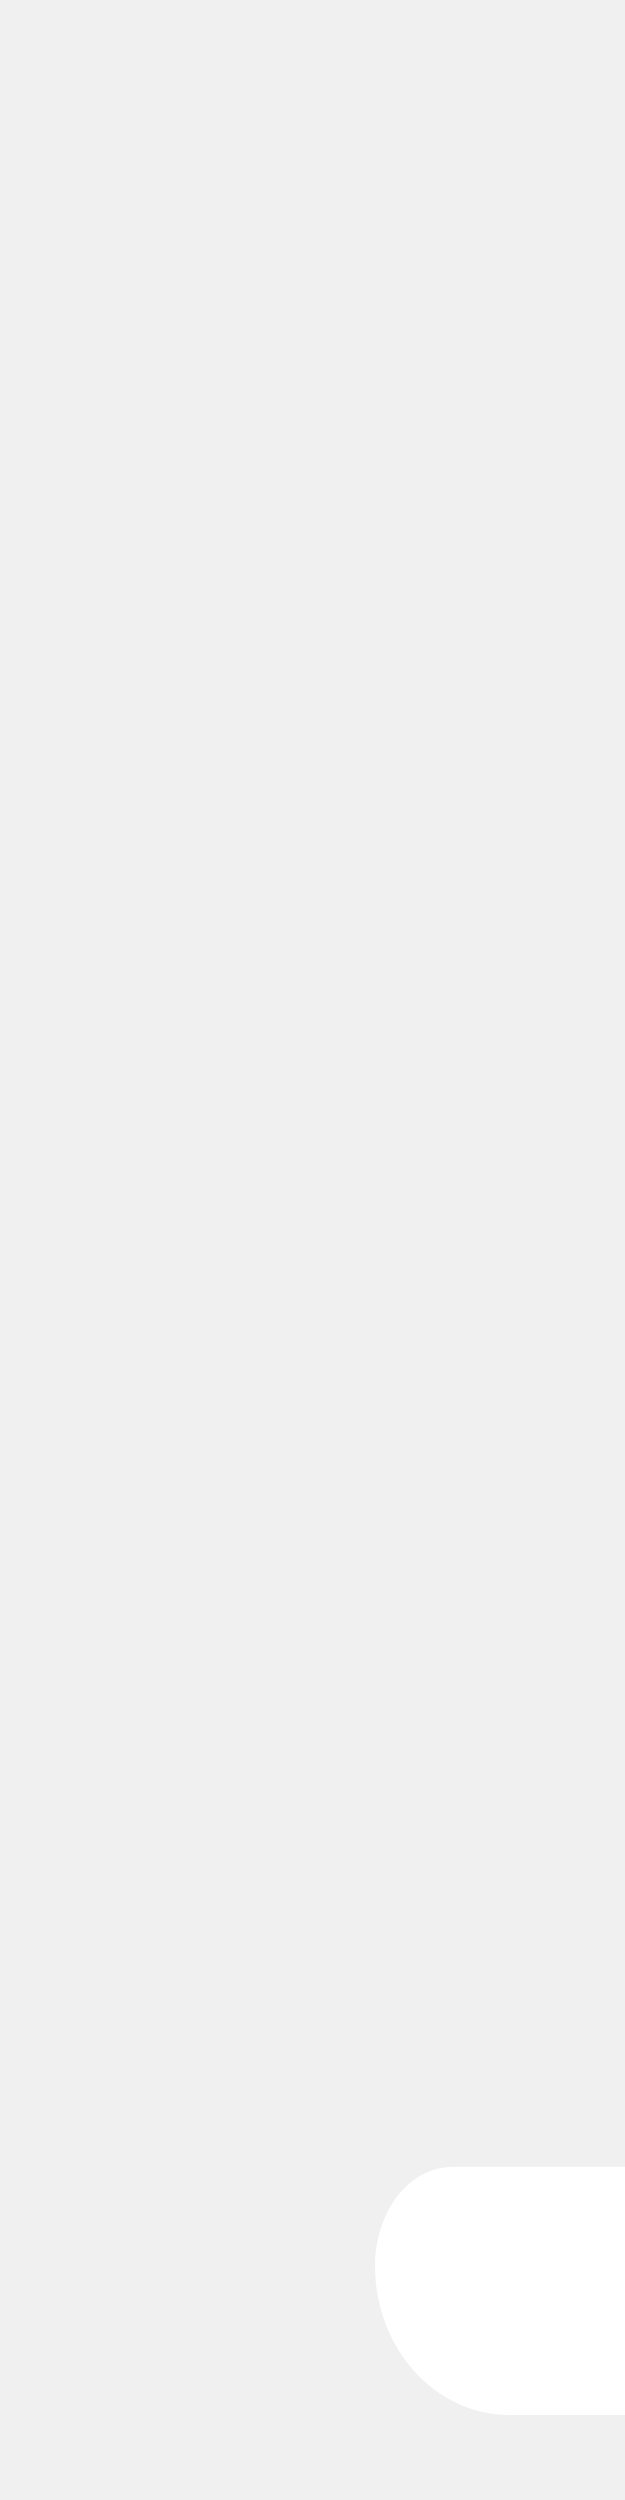
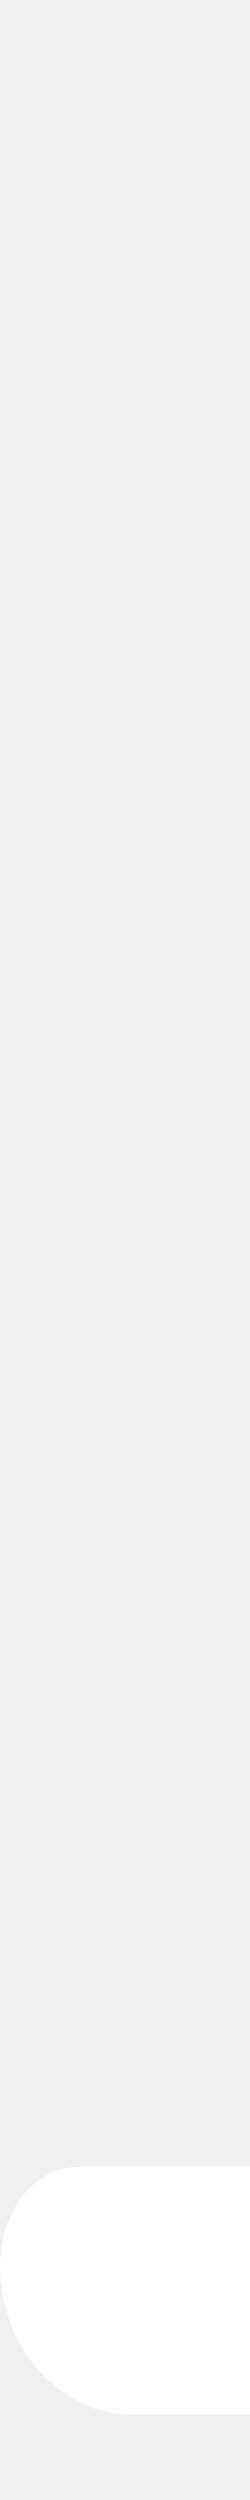
- <svg xmlns="http://www.w3.org/2000/svg" version="1.1" viewBox="0 0 10 40">
+ <svg xmlns="http://www.w3.org/2000/svg" id="Layer_1" version="1.1" viewBox="0 0 4 40">
  <defs>
    <style>
      .st0 {
        fill: #231f20;
      }

-       .st1, .st2, .st3, .st4, .st5 {
+       .st1 {
        fill: #fff;
      }

-       .st2, .st3, .st4, .st5 {
-         font-family: Caveroom, Caveroom;
-         font-size: 31px;
-       }
- 
-       .st3, .st6 {
-         letter-spacing: .08em;
-       }
- 
-       .st4, .st7 {
-         letter-spacing: .07em;
-       }
- 
-       .st5, .st8 {
-         letter-spacing: .09em;
-       }
- 
-       .st9 {
-         letter-spacing: .09em;
-       }
- 
-       .st10 {
-         letter-spacing: .09em;
-       }
- 
-       .st11 {
-         letter-spacing: .1em;
-       }
- 
-       .st12 {
-         letter-spacing: .1em;
-       }
- 
-       .st13 {
-         letter-spacing: .11em;
-       }
- 
-       .st14 {
-         letter-spacing: .09em;
-       }
- 
-       .st15 {
-         letter-spacing: .08em;
-       }
- 
-       .st16 {
-         letter-spacing: .08em;
-       }
- 
-       .st17 {
-         letter-spacing: .07em;
-       }
- 
-       .st18 {
-         letter-spacing: .07em;
-       }
- 
-       .st19 {
+       .st2 {
        display: none;
-       }
- 
-       .st20 {
-         letter-spacing: .06em;
-       }
- 
-       .st21 {
-         letter-spacing: .05em;
-       }
- 
-       .st22 {
-         letter-spacing: .05em;
-       }
- 
-       .st23 {
-         letter-spacing: .01em;
      }
    </style>
  </defs>
-   <g id="Layer_2" class="st19">
-     <rect class="st0" x="-242.8" y="-68.57" width="838.52" height="891.94" />
+   <g id="Layer_2" class="st2">
+     <rect class="st0" x="-248.8" y="-68.57" width="838.52" height="891.94" />
  </g>
-   <g id="Layer_1">
-     <path class="st1" d="M373.54,306.01c-.58.1-1.32.12-2.03.12h-119c-.74,0-1.25.68-1.25,1.42,0,1.18.96,2.15,2.15,2.15h123.14c1.55,0,2.68-.82,2.68-1.84v-.28c0-.74-.48-1.2-.82-1.42-1.41-.97-3.99-.3-4.87-.15Z" />
-     <path class="st1" d="M131.32,34.54c-.58.11-1.32.13-2.03.13H7.25c-.74,0-1.25.76-1.25,1.58,0,1.32.96,2.39,2.15,2.39h126.17c1.55,0,2.68-.92,2.68-2.04v-.31c0-.82-.48-1.33-.82-1.58-1.41-1.08-3.99-.33-4.87-.17Z" />
-     <path class="st1" d="M-81.53,561.54c-.58.1-1.32.12-2.03.12h-130.34c-.74,0-1.25.68-1.25,1.42,0,1.18.96,2.15,2.15,2.15H-78.53c1.55,0,2.68-.82,2.68-1.84v-.28c0-.74-.48-1.2-.82-1.42-1.41-.97-3.99-.3-4.87-.15Z" />
-     <path class="st1" d="M322.58,34.95c-.58.1-1.32.12-2.03.12h-167.03c-.74,0-1.25.68-1.25,1.42,0,1.18.96,2.15,2.15,2.15h171.17c1.55,0,2.68-.82,2.68-1.84v-.28c0-.74-.48-1.2-.82-1.42-1.41-.97-3.99-.3-4.87-.15Z" />
-     <path class="st1" d="M114.31,169.18c-.58.1-1.32.12-2.03.12H24.25c-.74,0-1.25.68-1.25,1.42,0,1.18.96,2.15,2.15,2.15h92.17c1.55,0,2.68-.82,2.68-1.84v-.28c0-.74-.48-1.2-.82-1.42-1.41-.97-3.99-.3-4.87-.15Z" />
-     <path class="st1" d="M318.57,169.18c-.58.1-1.32.12-2.03.12h-163.03c-.74,0-1.25.68-1.25,1.42,0,1.18.96,2.15,2.15,2.15h167.17c1.55,0,2.68-.82,2.68-1.84v-.28c0-.74-.48-1.2-.82-1.42-1.41-.97-3.99-.3-4.87-.15Z" />
-     <text class="st2" transform="translate(-216.66 493.46)">
-       <tspan class="st6" x="0" y="0">k</tspan>
-       <tspan class="st15" x="25.58" y="0">n</tspan>
-       <tspan class="st6" x="52.85" y="0">ock!</tspan>
-     </text>
-     <path class="st1" d="M197.82,430.53c-.58.1-1.32.12-2.03.12H18.75c-.74,0-1.25.68-1.25,1.42,0,1.18.96,2.15,2.15,2.15h181.17c1.55,0,2.68-.82,2.68-1.84v-.28c0-.74-.48-1.2-.82-1.42-1.41-.97-3.99-.3-4.87-.15Z" />
-     <text class="st2" transform="translate(16 362.45)">
-       <tspan class="st12" x="0" y="0">mono</tspan>
-       <tspan class="st21" x="115.01" y="0">lo</tspan>
-       <tspan class="st8" x="164.92" y="0">g</tspan>
-     </text>
-     <text class="st2" transform="translate(16 419.79)">
-       <tspan class="st12" x="0" y="0">mono</tspan>
-       <tspan class="st21" x="115.01" y="0">lo</tspan>
-       <tspan class="st8" x="164.92" y="0">g</tspan>
-     </text>
-     <text class="st2" transform="translate(-216.66 550.8)">
-       <tspan class="st6" x="0" y="0">k</tspan>
-       <tspan class="st15" x="25.58" y="0">n</tspan>
-       <tspan class="st6" x="52.85" y="0">ock!</tspan>
-     </text>
-     <path class="st1" d="M189.82,561.54c-.58.1-1.32.12-2.03.12H18.75c-.74,0-1.25.68-1.25,1.42,0,1.18.96,2.15,2.15,2.15h173.17c1.55,0,2.68-.82,2.68-1.84v-.28c0-.74-.48-1.2-.82-1.42-1.41-.97-3.99-.3-4.87-.15Z" />
-     <text class="st2" transform="translate(16 493.46)">
-       <tspan class="st12" x="0" y="0">J</tspan>
-       <tspan class="st7" x="22.79" y="0">O</tspan>
-       <tspan class="st8" x="50.84" y="0">URNAL</tspan>
-     </text>
-     <text class="st2" transform="translate(16 550.8)">
-       <tspan class="st12" x="0" y="0">J</tspan>
-       <tspan class="st7" x="22.79" y="0">O</tspan>
-       <tspan class="st8" x="50.84" y="0">URNAL</tspan>
-     </text>
-     <text class="st2" transform="translate(150.26 -33.13)">
-       <tspan class="st14" x="0" y="0">C</tspan>
-       <tspan class="st8" x="25.11" y="0">ON</tspan>
-       <tspan class="st23" x="81.53" y="0">T</tspan>
-       <tspan class="st7" x="105.09" y="0">A</tspan>
-       <tspan class="st12" x="131.59" y="0">CT</tspan>
-     </text>
-     <text class="st2" transform="translate(150.26 24.21)">
-       <tspan class="st14" x="0" y="0">C</tspan>
-       <tspan class="st8" x="25.11" y="0">ON</tspan>
-       <tspan class="st23" x="81.53" y="0">T</tspan>
-       <tspan class="st7" x="105.09" y="0">A</tspan>
-       <tspan class="st12" x="131.59" y="0">CT</tspan>
-     </text>
-     <text class="st2" transform="translate(151.26 101.1)">
-       <tspan class="st12" x="0" y="0">P</tspan>
-       <tspan class="st21" x="25.26" y="0">R</tspan>
-       <tspan class="st6" x="50.68" y="0">O</tspan>
-       <tspan class="st13" x="78.74" y="0">J</tspan>
-       <tspan class="st6" x="101.99" y="0">E</tspan>
-       <tspan class="st8" x="127.56" y="0">CT</tspan>
-     </text>
-     <text class="st2" transform="translate(151.26 158.44)">
-       <tspan class="st12" x="0" y="0">P</tspan>
-       <tspan class="st21" x="25.26" y="0">R</tspan>
-       <tspan class="st6" x="50.68" y="0">O</tspan>
-       <tspan class="st13" x="78.74" y="0">J</tspan>
-       <tspan class="st6" x="101.99" y="0">E</tspan>
-       <tspan class="st8" x="127.56" y="0">CT</tspan>
-     </text>
-     <text class="st5" transform="translate(21 101.1)">
-       <tspan x="0" y="0">echo</tspan>
-     </text>
-     <text class="st2" transform="translate(21 158.44)">
-       <tspan class="st12" x="0" y="0">B</tspan>
-       <tspan class="st22" x="25.26" y="0">L</tspan>
-       <tspan class="st7" x="47.89" y="0">O</tspan>
-       <tspan class="st8" x="75.95" y="0">G</tspan>
-     </text>
-     <path class="st1" d="M175.39,306.01c-.58.1-1.32.12-2.03.12H16.77c-.74,0-1.25.68-1.25,1.42,0,1.18.96,2.15,2.15,2.15h160.73c1.55,0,2.68-.82,2.68-1.84v-.28c0-.74-.48-1.2-.82-1.42-1.41-.97-3.99-.3-4.87-.15Z" />
-     <text class="st2" transform="translate(15.57 237.93)">
-       <tspan class="st7" x="0" y="0">A</tspan>
-       <tspan class="st22" x="26.5" y="0">r</tspan>
-       <tspan class="st7" x="51.92" y="0">c</tspan>
-       <tspan class="st18" x="76.72" y="0">h</tspan>
-       <tspan class="st21" x="103.54" y="0">i</tspan>
-       <tspan class="st6" x="116.87" y="0">ve</tspan>
-     </text>
-     <text class="st2" transform="translate(15.57 295.27)">
-       <tspan class="st7" x="0" y="0">A</tspan>
-       <tspan class="st22" x="26.5" y="0">r</tspan>
-       <tspan class="st7" x="51.92" y="0">c</tspan>
-       <tspan class="st18" x="76.72" y="0">h</tspan>
-       <tspan class="st21" x="103.54" y="0">i</tspan>
-       <tspan class="st6" x="116.87" y="0">ve</tspan>
-     </text>
-     <text class="st5" transform="translate(5.2 -33.13)">
-       <tspan x="0" y="0">ABOUT</tspan>
-     </text>
-     <text class="st4" transform="translate(9.56 744.36)">
-       <tspan x="0" y="0">{{{ back</tspan>
-     </text>
-     <path class="st1" d="M368.44,805.49c-.58.1-1.32.12-2.03.12h-131.67c-.74,0-1.25.68-1.25,1.42,0,1.18.96,2.15,2.15,2.15h135.81c1.55,0,2.68-.82,2.68-1.84v-.28c0-.74-.48-1.2-.82-1.42-1.41-.97-3.99-.3-4.87-.15Z" />
-     <text class="st2" transform="translate(232.62 794.75)">
-       <tspan class="st6" x="0" y="0">THIN</tspan>
-       <tspan class="st20" x="93.93" y="0">G</tspan>
-       <tspan class="st6" x="121.21" y="0">S</tspan>
-     </text>
-     <text class="st2" transform="translate(232.62 737.41)">
-       <tspan class="st6" x="0" y="0">THIN</tspan>
-       <tspan class="st20" x="93.93" y="0">G</tspan>
-       <tspan class="st6" x="121.21" y="0">S</tspan>
-     </text>
-     <path class="st1" d="M170.32,686.9c-.58.1-1.32.12-2.03.12H18.75c-.74,0-1.25.68-1.25,1.42,0,1.18.96,2.15,2.15,2.15h153.67c1.55,0,2.68-.82,2.68-1.84v-.28c0-.74-.48-1.2-.82-1.42-1.41-.97-3.99-.3-4.87-.15Z" />
-     <text class="st2" transform="translate(16.1 676.16)">
-       <tspan class="st6" x="0" y="0">Dr</tspan>
-       <tspan class="st21" x="51.77" y="0">a</tspan>
-       <tspan class="st6" x="77.5" y="0">wer</tspan>
-     </text>
-     <text class="st2" transform="translate(16.1 618.83)">
-       <tspan class="st6" x="0" y="0">Dr</tspan>
-       <tspan class="st21" x="51.77" y="0">a</tspan>
-       <tspan class="st6" x="77.5" y="0">wer</tspan>
-     </text>
-     <path class="st1" d="M446.24,430.53c-.58.1-1.32.12-2.03.12h-193.19c-.74,0-1.25.68-1.25,1.42,0,1.18.96,2.15,2.15,2.15h197.32c1.55,0,2.68-.82,2.68-1.84v-.28c0-.74-.48-1.2-.82-1.42-1.41-.97-3.99-.3-4.87-.15Z" />
-     <path class="st1" d="M257.68,474.77c-.58.1-1.32.12-2.03.12h-23.81c-.74,0-1.25.68-1.25,1.42,0,1.18.96,2.15,2.15,2.15h27.95c1.55,0,2.68-.82,2.68-1.84v-.28c0-.74-.48-1.2-.82-1.42-1.41-.97-3.99-.3-4.87-.15Z" />
-     <g>
-       <path class="st1" d="M257,553.47c-.45-.5-1.16-.98-1.75-1.57l-18.63-18.63c-.6-.6-1.82-1.5-2.88-.71-.96.72-1.23,2.81,1.33,4.78.36.27.71.55,1.03.87l20.53,20.53c1.26,1.26,2.82,1.55,3.59.78l.21-.21c.57-.57.59-1.33.42-1.75-.71-1.86-2.64-2.76-3.85-4.08Z" />
-       <path class="st1" d="M240.25,555.52c.56-.66,1.82-2,2.4-2.58l16.8-16.8c.6-.6,1.81-2.05,1.1-3.24-.64-1.08-2.74-1.22-3.93.7l-22.22,22.22c-1.26,1.26-1.56,2.8-.8,3.57l.21.21c.56.56,1.31.56,1.73.41,1.6-.59,4.04-3.7,4.71-4.49Z" />
-     </g>
-     <path class="st1" d="M257.68,487.59c-.58.1-1.32.12-2.03.12h-23.81c-.74,0-1.25.68-1.25,1.42,0,1.18.96,2.15,2.15,2.15h27.95c1.55,0,2.68-.82,2.68-1.84v-.28c0-.74-.48-1.2-.82-1.42-1.41-.97-3.99-.3-4.87-.15Z" />
-     <text class="st2" transform="translate(249.51 362.45)">
-       <tspan class="st16" x="0" y="0">A</tspan>
-       <tspan class="st17" x="26.66" y="0">p</tspan>
-       <tspan class="st14" x="51.15" y="0">e</tspan>
-       <tspan class="st20" x="77.03" y="0">r</tspan>
-       <tspan class="st6" x="102.76" y="0">t</tspan>
-       <tspan class="st15" x="128.34" y="0">u</tspan>
-       <tspan class="st22" x="155" y="0">re</tspan>
-     </text>
-     <path class="st1" d="M317.68,474.77c-.58.1-1.32.12-2.03.12h-23.81c-.74,0-1.25.68-1.25,1.42,0,1.18.96,2.15,2.15,2.15h27.95c1.55,0,2.68-.82,2.68-1.84v-.28c0-.74-.48-1.2-.82-1.42-1.41-.97-3.99-.3-4.87-.15Z" />
-     <path class="st1" d="M317.68,487.59c-.58.1-1.32.12-2.03.12h-13.89c-.74,0-1.25.68-1.25,1.42,0,1.18.96,2.15,2.15,2.15h18.03c1.55,0,2.68-.82,2.68-1.84v-.28c0-.74-.48-1.2-.82-1.42-1.41-.97-3.99-.3-4.87-.15Z" />
-     <path class="st1" d="M317.68,500.4c-.58.1-4.29.12-5.01.12h-.99c-.74,0-1.25.68-1.25,1.42,0,1.18.96,2.15,2.15,2.15h8.11c1.55,0,2.68-.82,2.68-1.84v-.28c0-.74-.48-1.2-.82-1.42-1.41-.97-3.99-.3-4.87-.15Z" />
-     <path class="st1" d="M257.68,500.4c-.58.1-1.32.12-2.03.12h-23.81c-.74,0-1.25.68-1.25,1.42,0,1.18.96,2.15,2.15,2.15h27.95c1.55,0,2.68-.82,2.68-1.84v-.28c0-.74-.48-1.2-.82-1.42-1.41-.97-3.99-.3-4.87-.15Z" />
-     <text class="st3" transform="translate(51.23 801.47)">
-       <tspan x="0" y="0">close</tspan>
-     </text>
-     <g>
-       <path class="st1" d="M40.32,796.72c-.38-.42-1-.81-1.5-1.3l-15.75-15.75c-.51-.51-1.57-1.23-2.68-.35-1,.79-1.5,2.83.74,4.43.31.22.62.45.89.72l17.35,17.35c1.07,1.07,2.52,1.17,3.35.34l.23-.23c.61-.61.71-1.34.6-1.73-.47-1.7-2.22-2.34-3.23-3.48Z" />
-       <path class="st1" d="M26.16,799.03c.46-.56,1.52-1.7,2.01-2.2l14.2-14.2c.51-.51,1.5-1.75.71-2.95-.71-1.09-2.71-1.43-3.65.27l-18.78,18.78c-1.07,1.07-1.2,2.5-.4,3.29l.22.22c.58.58,1.3.66,1.68.56,1.45-.4,3.45-3.09,4-3.77Z" />
-     </g>
-     <text class="st5" transform="translate(250.26 237.93)">
-       <tspan x="0" y="0">draft</tspan>
-     </text>
-     <text class="st5" transform="translate(250.26 295.27)">
-       <tspan x="0" y="0">draft</tspan>
-     </text>
-     <text class="st2" transform="translate(249.51 419.79)">
-       <tspan class="st16" x="0" y="0">A</tspan>
-       <tspan class="st17" x="26.66" y="0">p</tspan>
-       <tspan class="st14" x="51.15" y="0">e</tspan>
-       <tspan class="st20" x="77.03" y="0">r</tspan>
-       <tspan class="st6" x="102.76" y="0">t</tspan>
-       <tspan class="st15" x="128.34" y="0">u</tspan>
-       <tspan class="st22" x="155" y="0">re</tspan>
-     </text>
-     <text class="st2" transform="translate(225.54 625.77)">
-       <tspan class="st7" x="0" y="0">{{{ </tspan>
-       <tspan class="st9" x="46.81" y="0">c</tspan>
-       <tspan class="st21" x="72.07" y="0">l</tspan>
-       <tspan class="st10" x="94.7" y="0">o</tspan>
-       <tspan class="st6" x="123.22" y="0">ser</tspan>
-     </text>
-     <text class="st2" transform="translate(226.98 683.11)">
-       <tspan class="st6" x="0" y="0">f</tspan>
-       <tspan class="st11" x="25.26" y="0">u</tspan>
-       <tspan class="st22" x="52.54" y="0">rt</tspan>
-       <tspan class="st10" x="102.76" y="0">he</tspan>
-       <tspan class="st7" x="156.39" y="0">r }}}</tspan>
-     </text>
-     <path class="st1" d="M360.42,531.24c-.06-.04-.55-.37-1.22-.15-.6.19-1.49.88-2.3,3.06l-4.33,9.61c-.35.74-.55,1.67-.55,2.55.04.47.12,1.06.42,1.69.17.37,4.02,8.94,4.29,9.76.7,2.19,1.86,3.35,2.69,3.53.37.07.92.03,1.35-.33.07-.05,1.74-1.14-.58-5.34l-4.45-9.22,1.91-4.43c.39-.9,1.84-4.09,2.27-4.81.95-1.6,1.88-3.24,1.75-4.17-.09-.59-.18-1.17-1.25-1.75Z" />
-     <path class="st1" d="M304,561.08c.06.04.55.37,1.22.15.6-.19,1.49-.88,2.3-3.06l4.33-9.61c.35-.74.55-1.67.55-2.55-.04-.47-.12-1.06-.42-1.69-.17-.37-4.02-8.94-4.29-9.76-.7-2.19-1.86-3.35-2.69-3.53-.37-.07-.92-.03-1.35.33-.07.05-1.74,1.14.58,5.34l4.45,9.22-1.91,4.43c-.39.9-1.84,4.09-2.27,4.81-.95,1.6-1.88,3.24-1.75,4.17.09.59.18,1.17,1.25,1.75Z" />
-     <path class="st1" d="M6.3,53.95c0,1.32.96,2.39,2.15,2.39h.25v-3.96h-1.15c-.74,0-1.25.76-1.25,1.58Z" />
-     <path class="st1" d="M33.99,52.4c-1.41-1.08-3.99-.33-4.87-.17-.58.11-1.32.13-2.03.13h-.88v3.96h5.92c1.55,0,2.68-.92,2.68-2.04v-.31c0-.82-.48-1.33-.82-1.58Z" />
+   <g id="Layer_11" data-name="Layer_1">
+     <path class="st1" d="M125.32,34.54c-.58.11-1.32.13-2.03.13H1.25c-.74,0-1.25.76-1.25,1.58,0,1.32.96,2.39,2.15,2.39h126.17c1.55,0,2.68-.92,2.68-2.04v-.31c0-.82-.48-1.33-.82-1.58-1.41-1.08-3.99-.33-4.87-.17h.01Z" />
  </g>
</svg>
